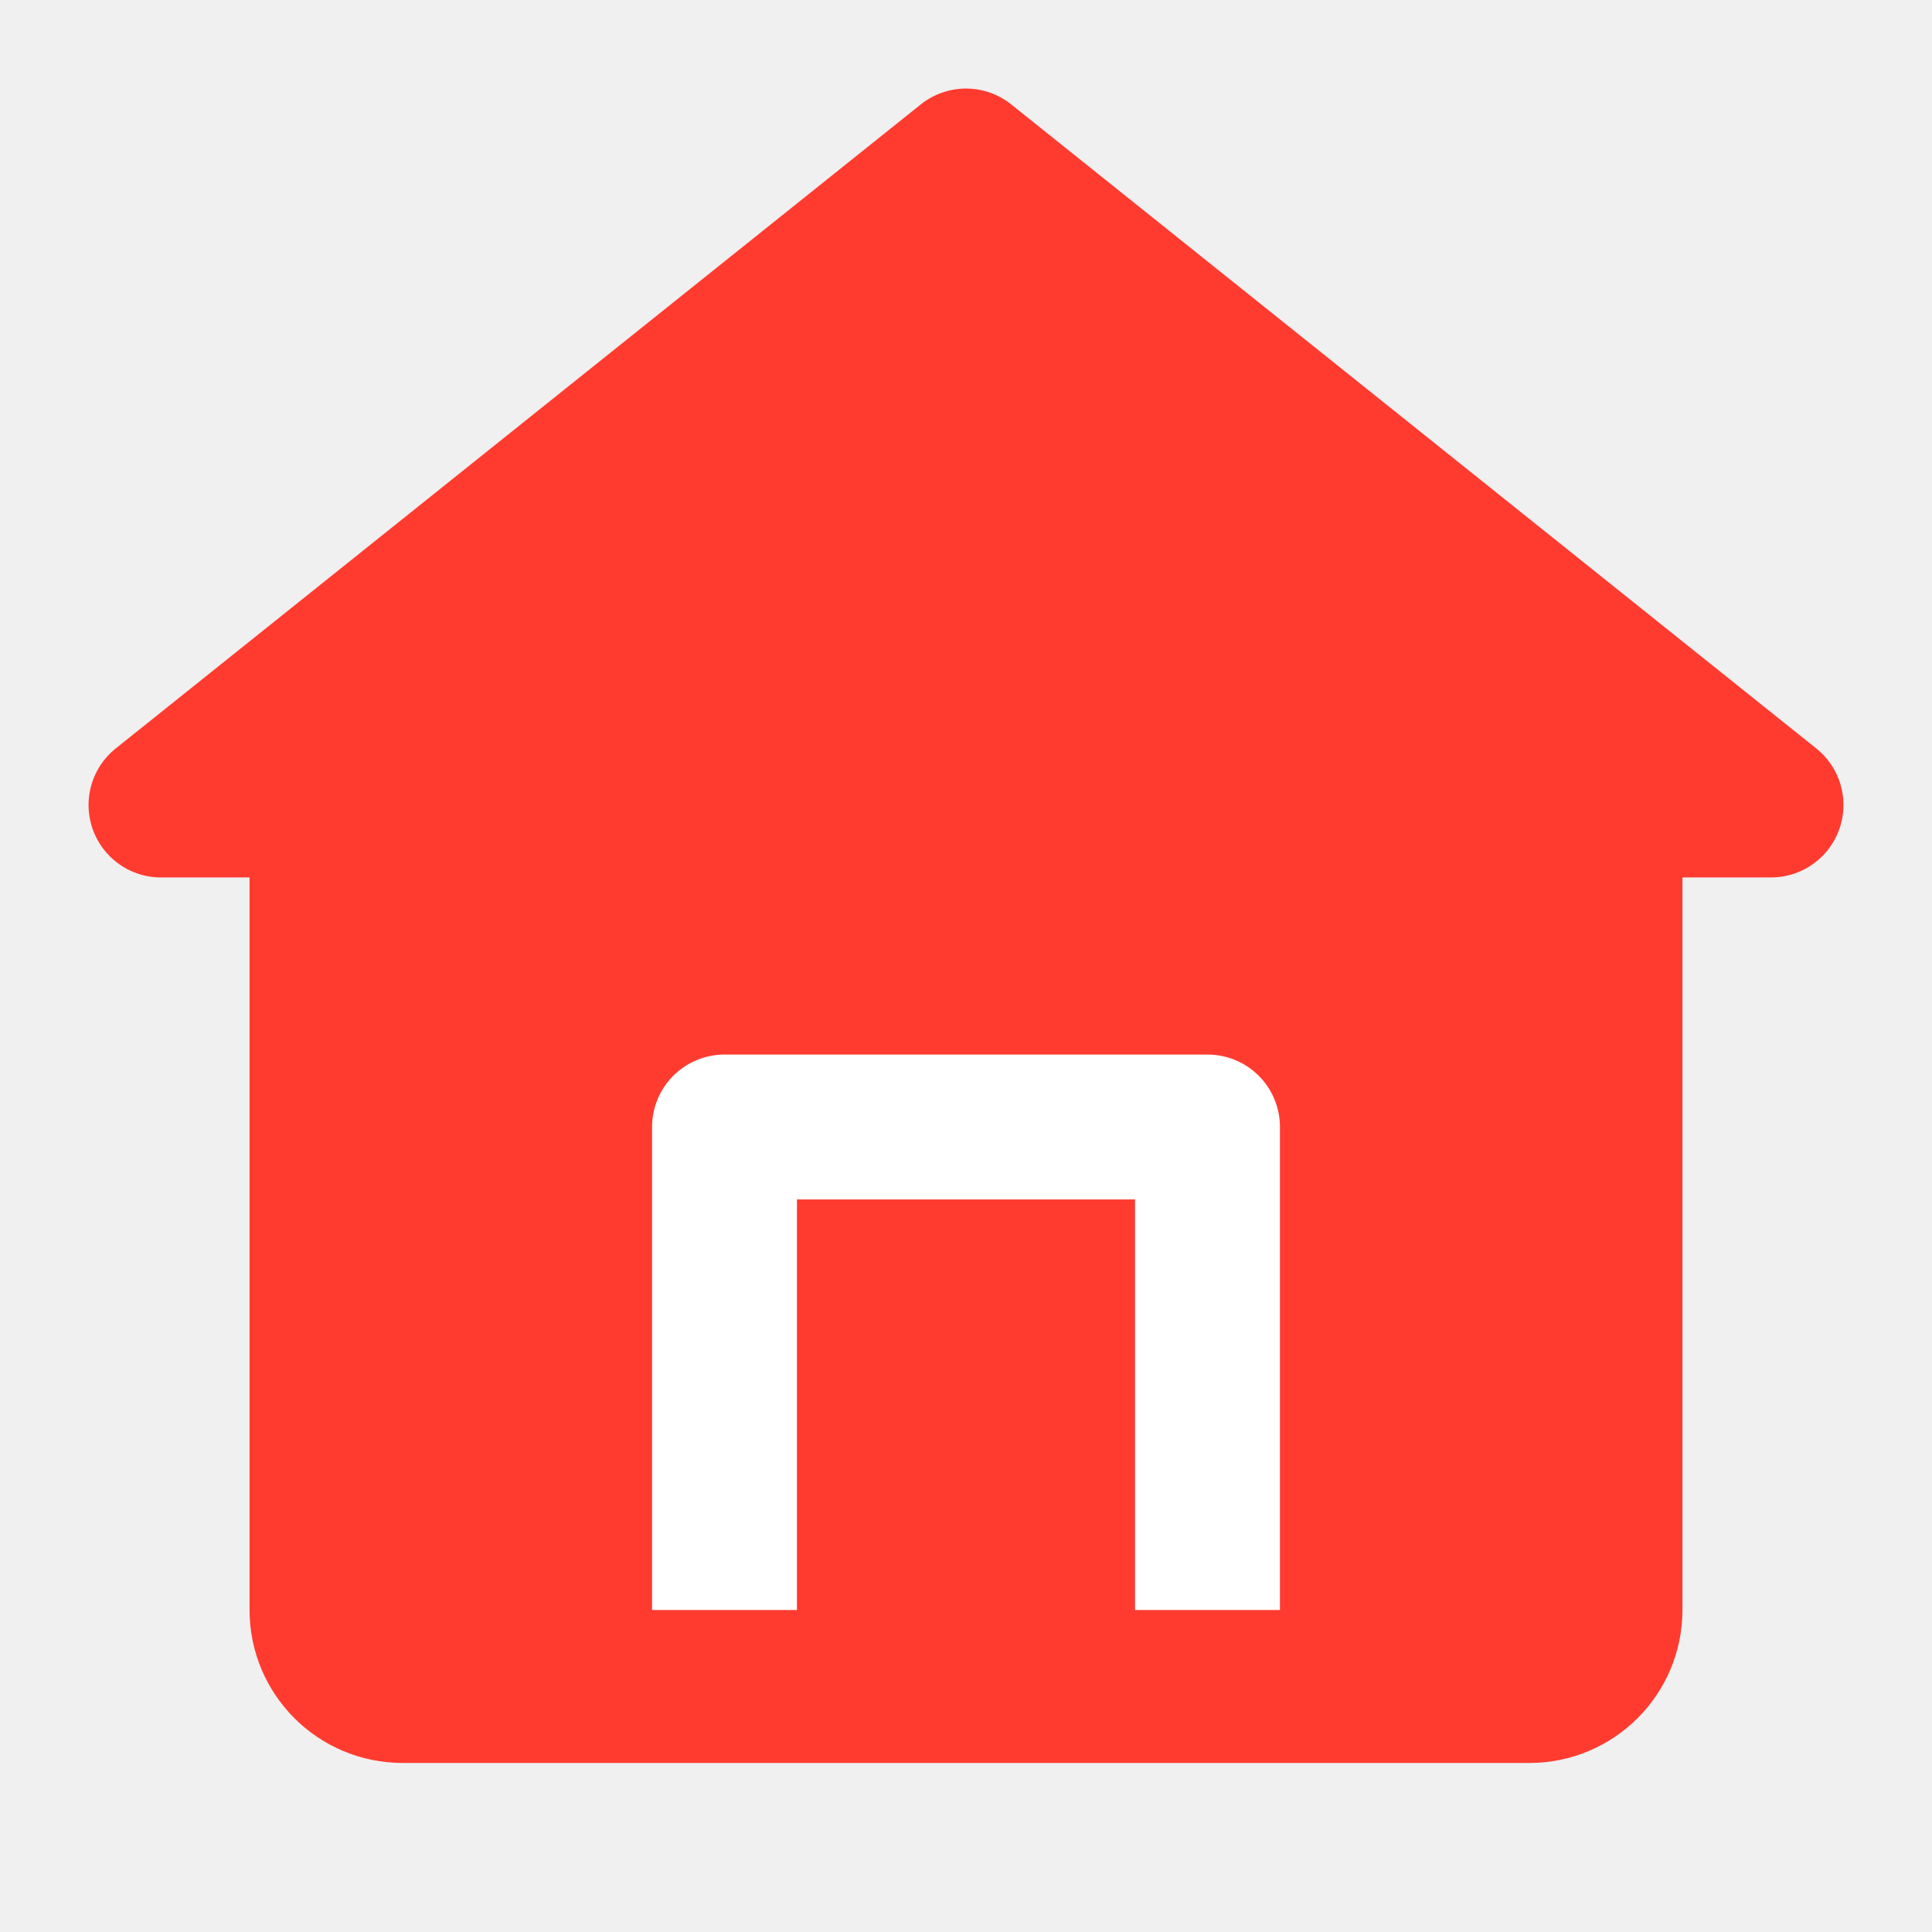
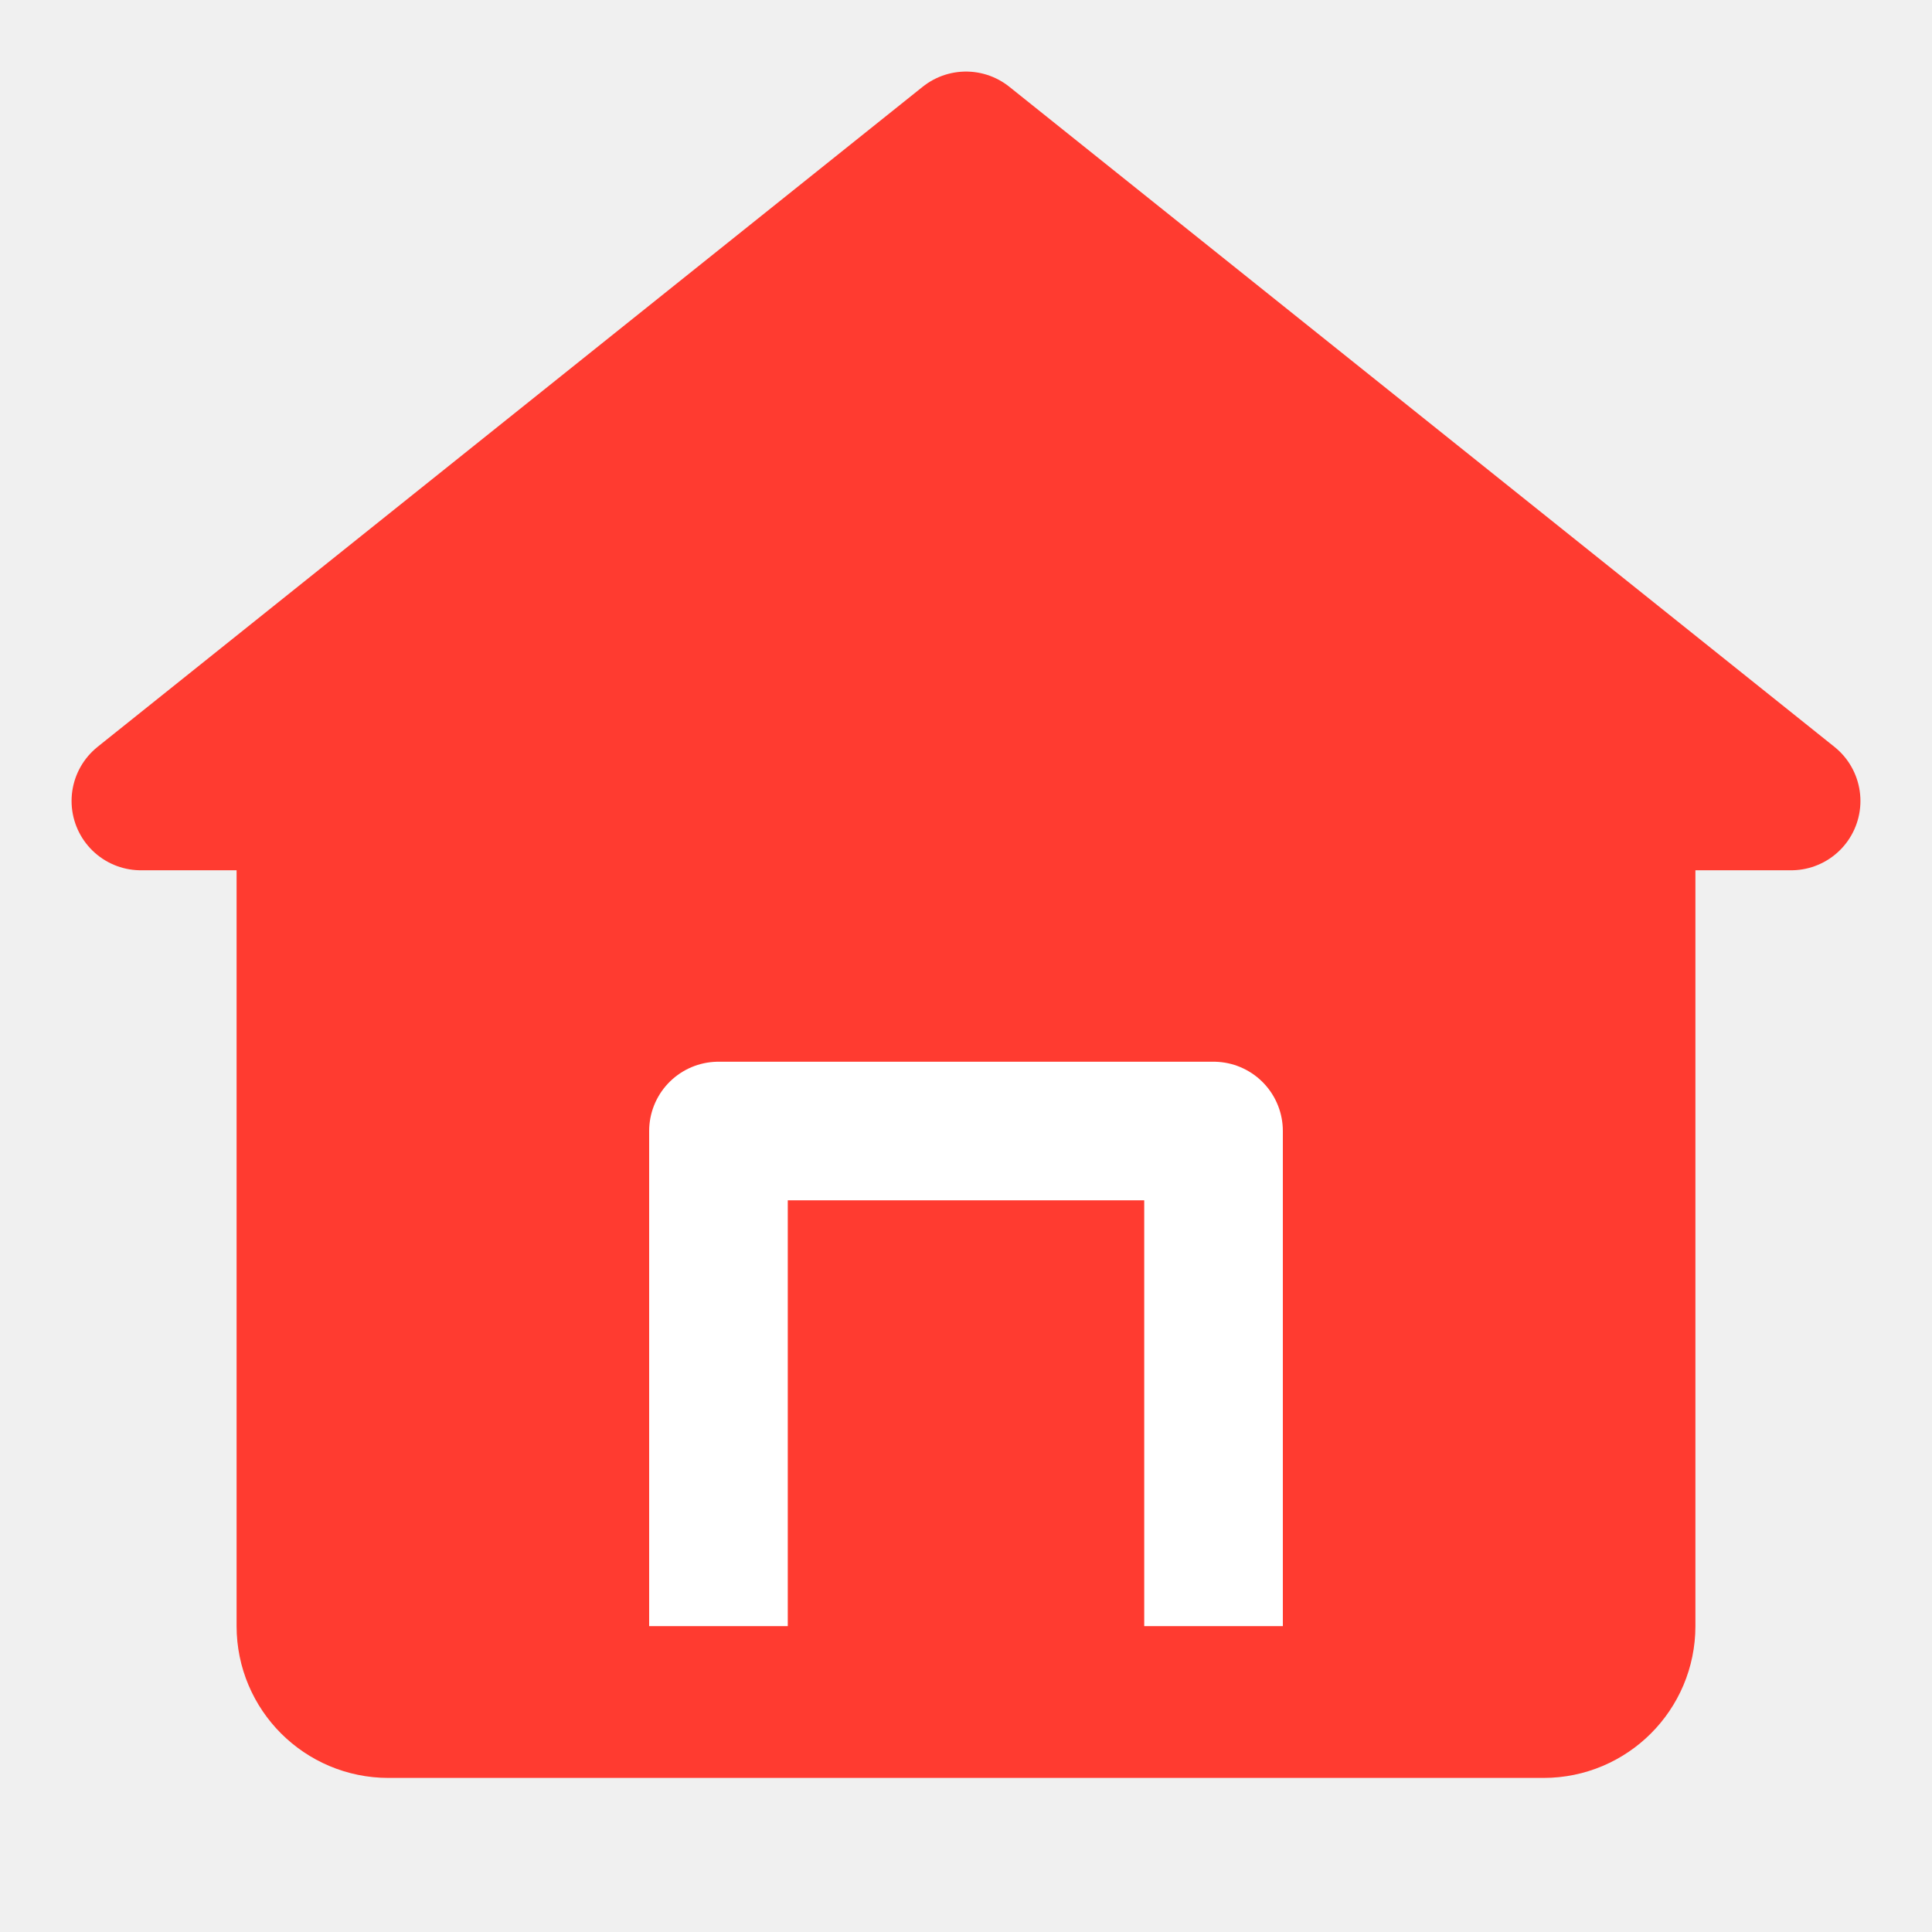
- <svg xmlns="http://www.w3.org/2000/svg" viewBox="0 0 24 24" width="24" height="24" fill="none" stroke-width="1.8" stroke-linecap="round" stroke-linejoin="round">
-   <path d="M12 2L22 10H20V20C20 20.552 19.552 21 19 21H5C4.448 21 4 20.552 4 20V10H2Z" fill="#ff3b30" stroke="#ff3b30" />
-   <path d="M9 20V14H15V20" stroke="#fff" stroke-linecap="butt" />
+ <svg xmlns="http://www.w3.org/2000/svg" viewBox="0 0 24 24" width="24" height="24" fill="none" stroke-width="1.68" stroke-linecap="round" stroke-linejoin="round">
+   <g transform="translate(12 12) scale(1.025) translate(-12 -12)">
+     <path d="M12 2L22 10H20V20C20 20.552 19.552 21 19 21H5C4.448 21 4 20.552 4 20V10H2Z" fill="#ff3b30" stroke="#ff3b30" />
+     <path d="M9 20V14H15V20" stroke="#fff" stroke-linecap="butt" />
+   </g>
</svg>
